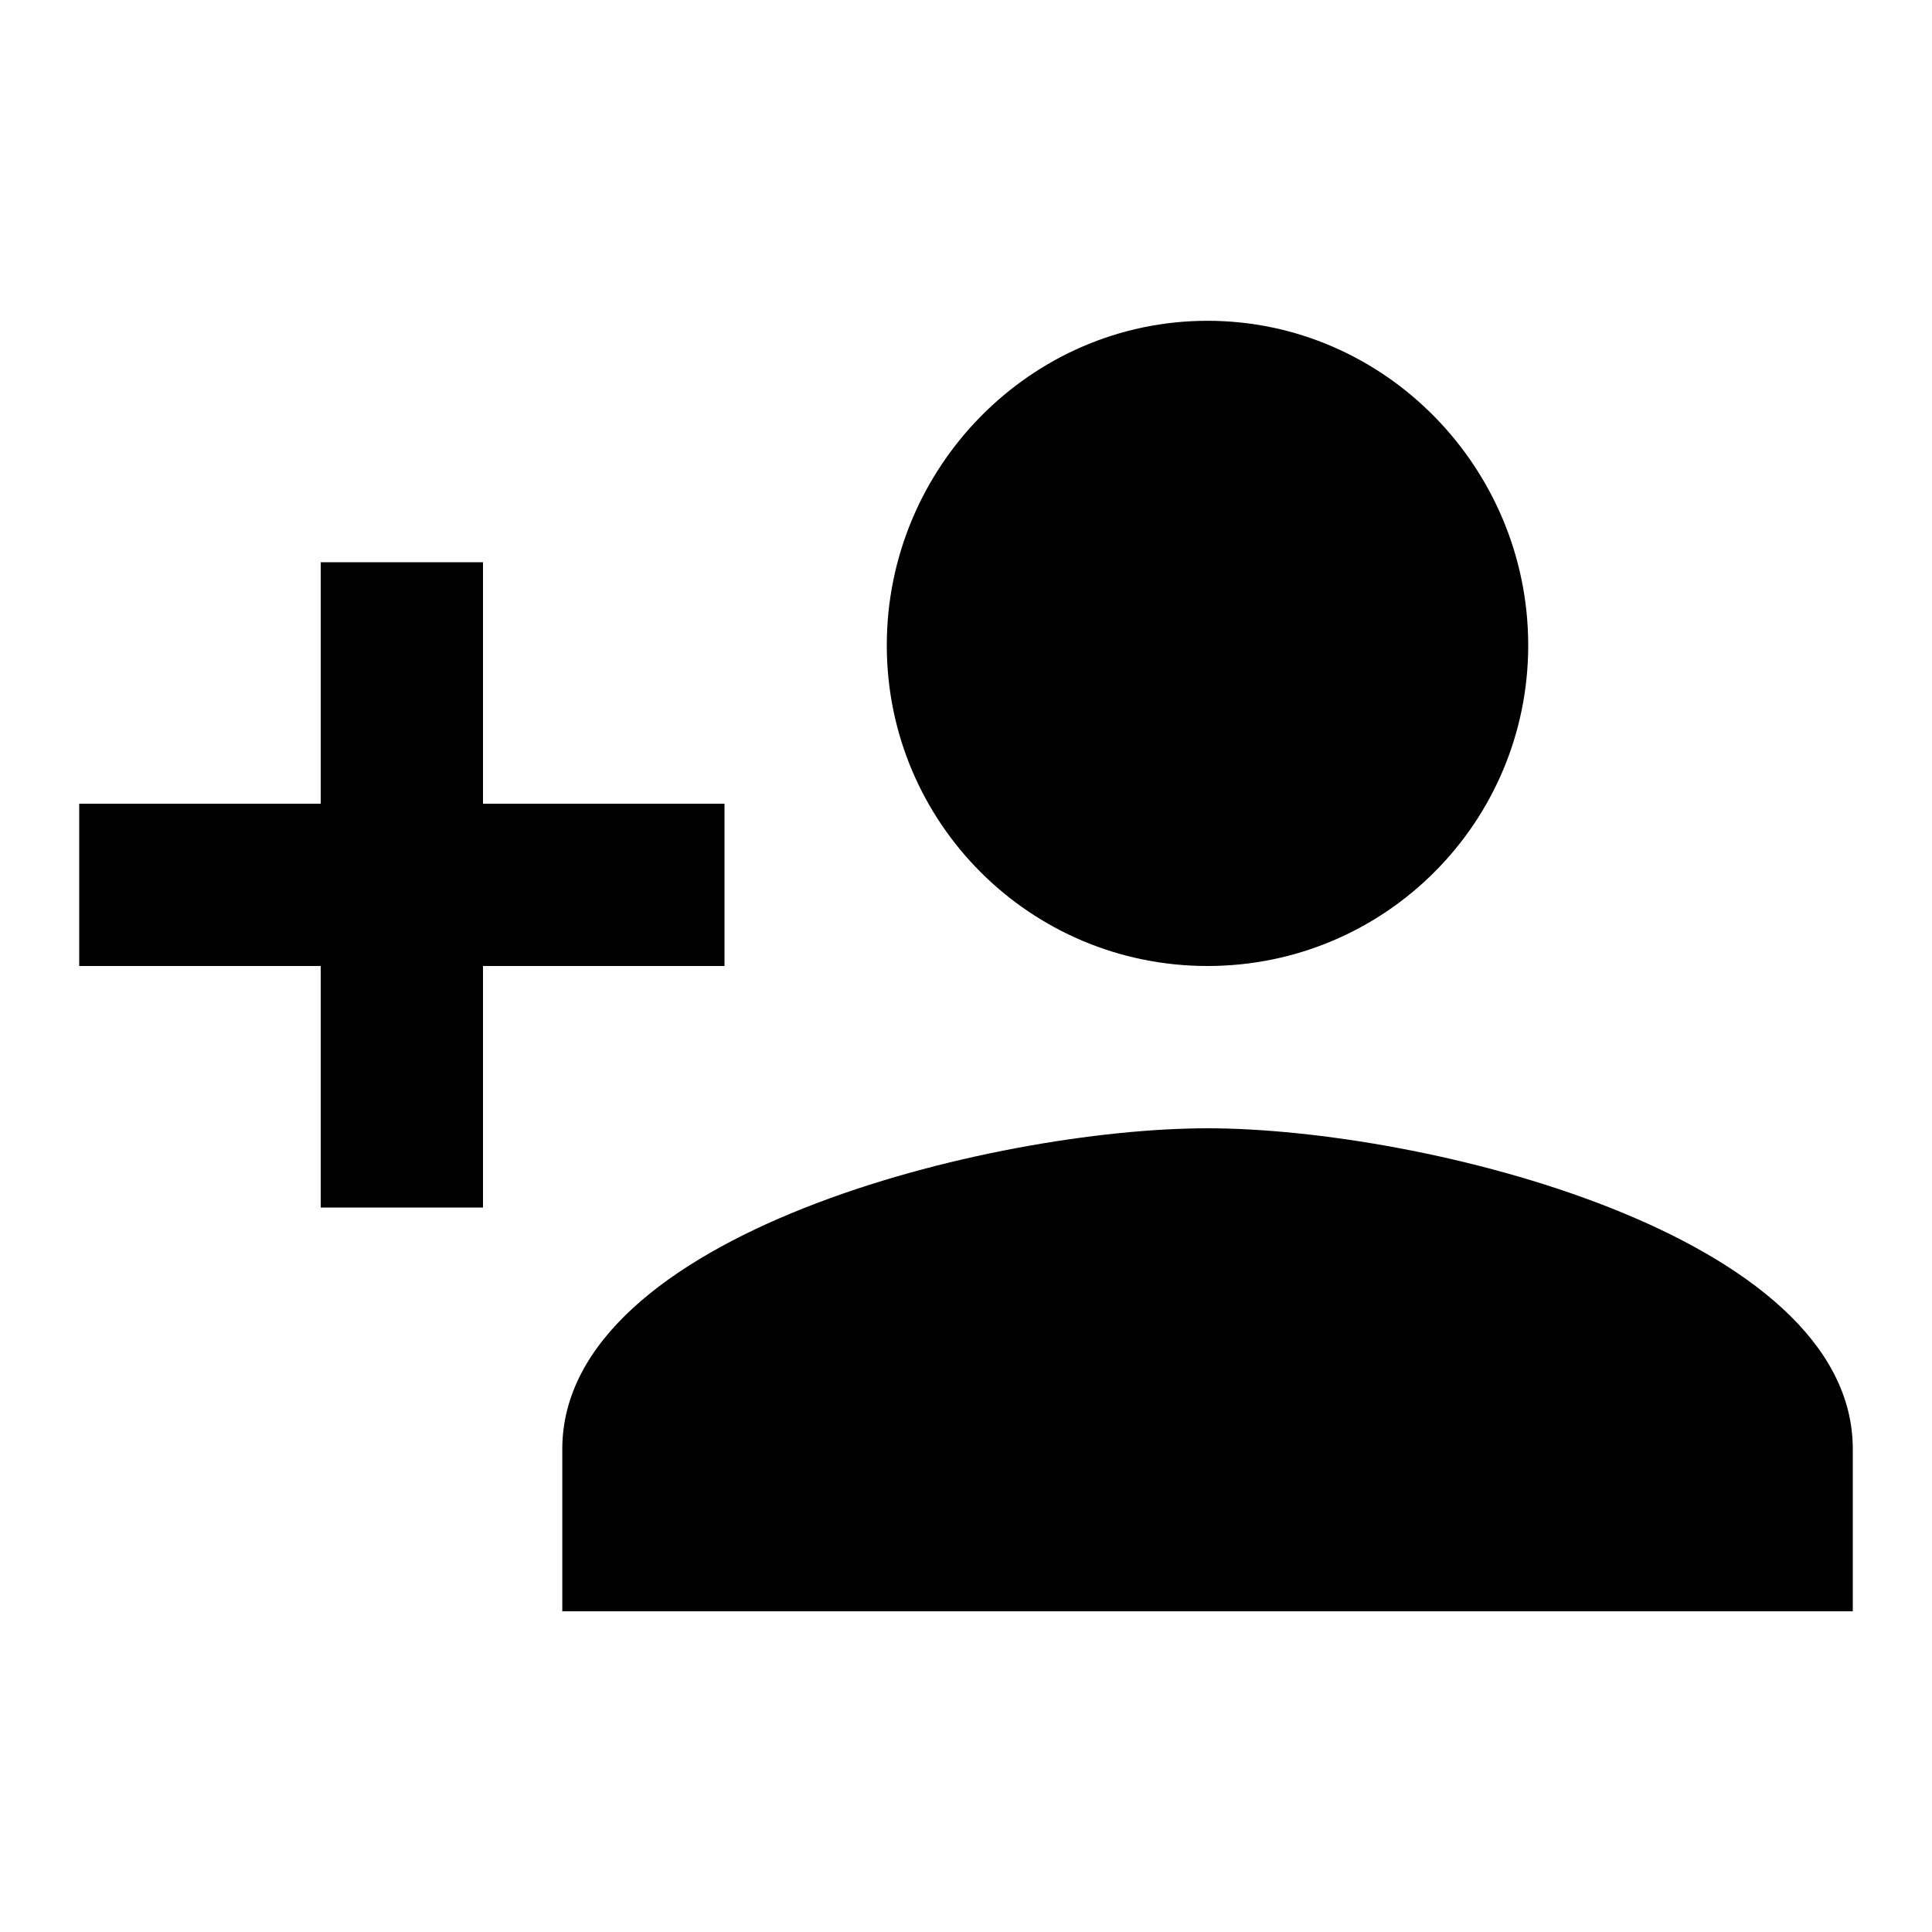
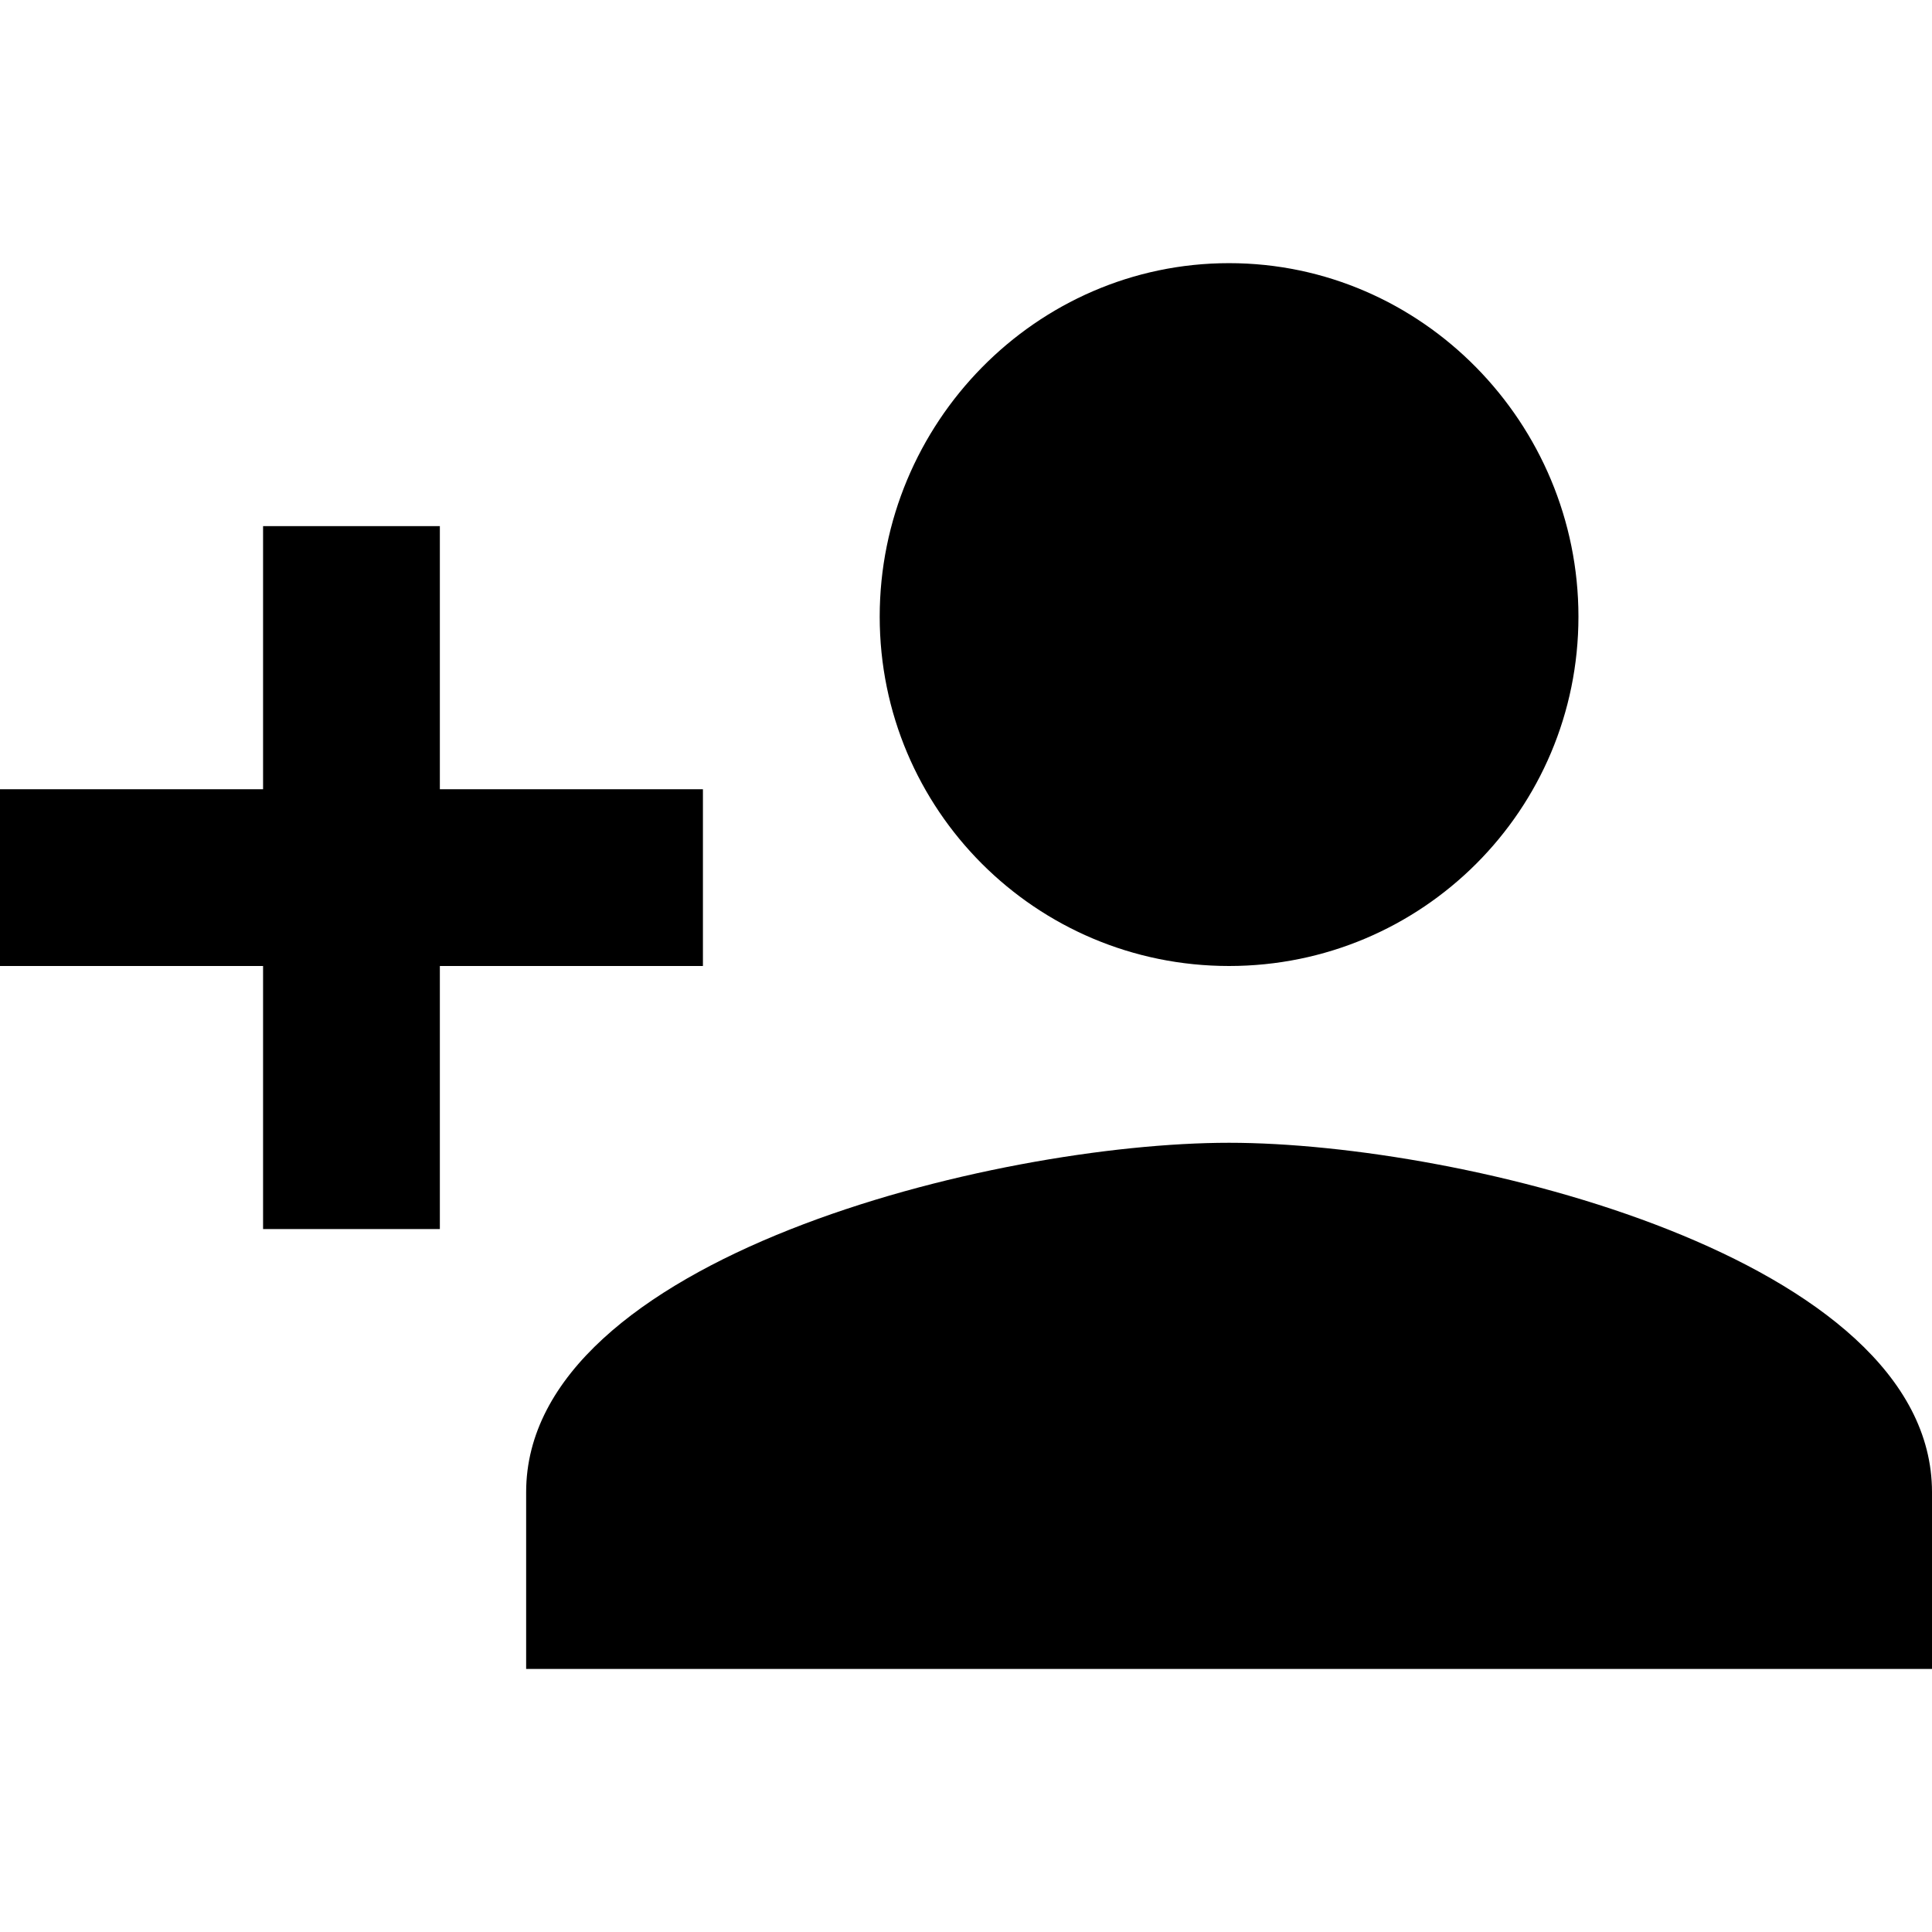
<svg xmlns="http://www.w3.org/2000/svg" version="1.1" width="24" height="24" viewBox="0 0 24 24">
-   <path d="M15 14.016c2.672 0 8.016 1.313 8.016 3.984v2.016h-16.031v-2.016c0-2.672 5.344-3.984 8.016-3.984zM6 9.984h3v2.016h-3v3h-2.016v-3h-3v-2.016h3v-3h2.016v3zM15 12c-2.203 0-3.984-1.781-3.984-3.984s1.781-4.031 3.984-4.031 3.984 1.828 3.984 4.031-1.781 3.984-3.984 3.984z" />
+   <path d="M15.268 14.196c2.911 0 8.732 1.43 8.732 4.34v2.196h-17.464v-2.196c0-2.911 5.821-4.34 8.732-4.34zM5.464 9.804h3.268v2.196h-3.268v3.268h-2.196v-3.268h-3.268v-2.196h3.268v-3.268h2.196v3.268zM15.268 12c-2.4 0-4.34-1.94-4.34-4.34s1.94-4.391 4.34-4.391 4.34 1.991 4.34 4.391-1.94 4.34-4.34 4.34z" />
</svg>
